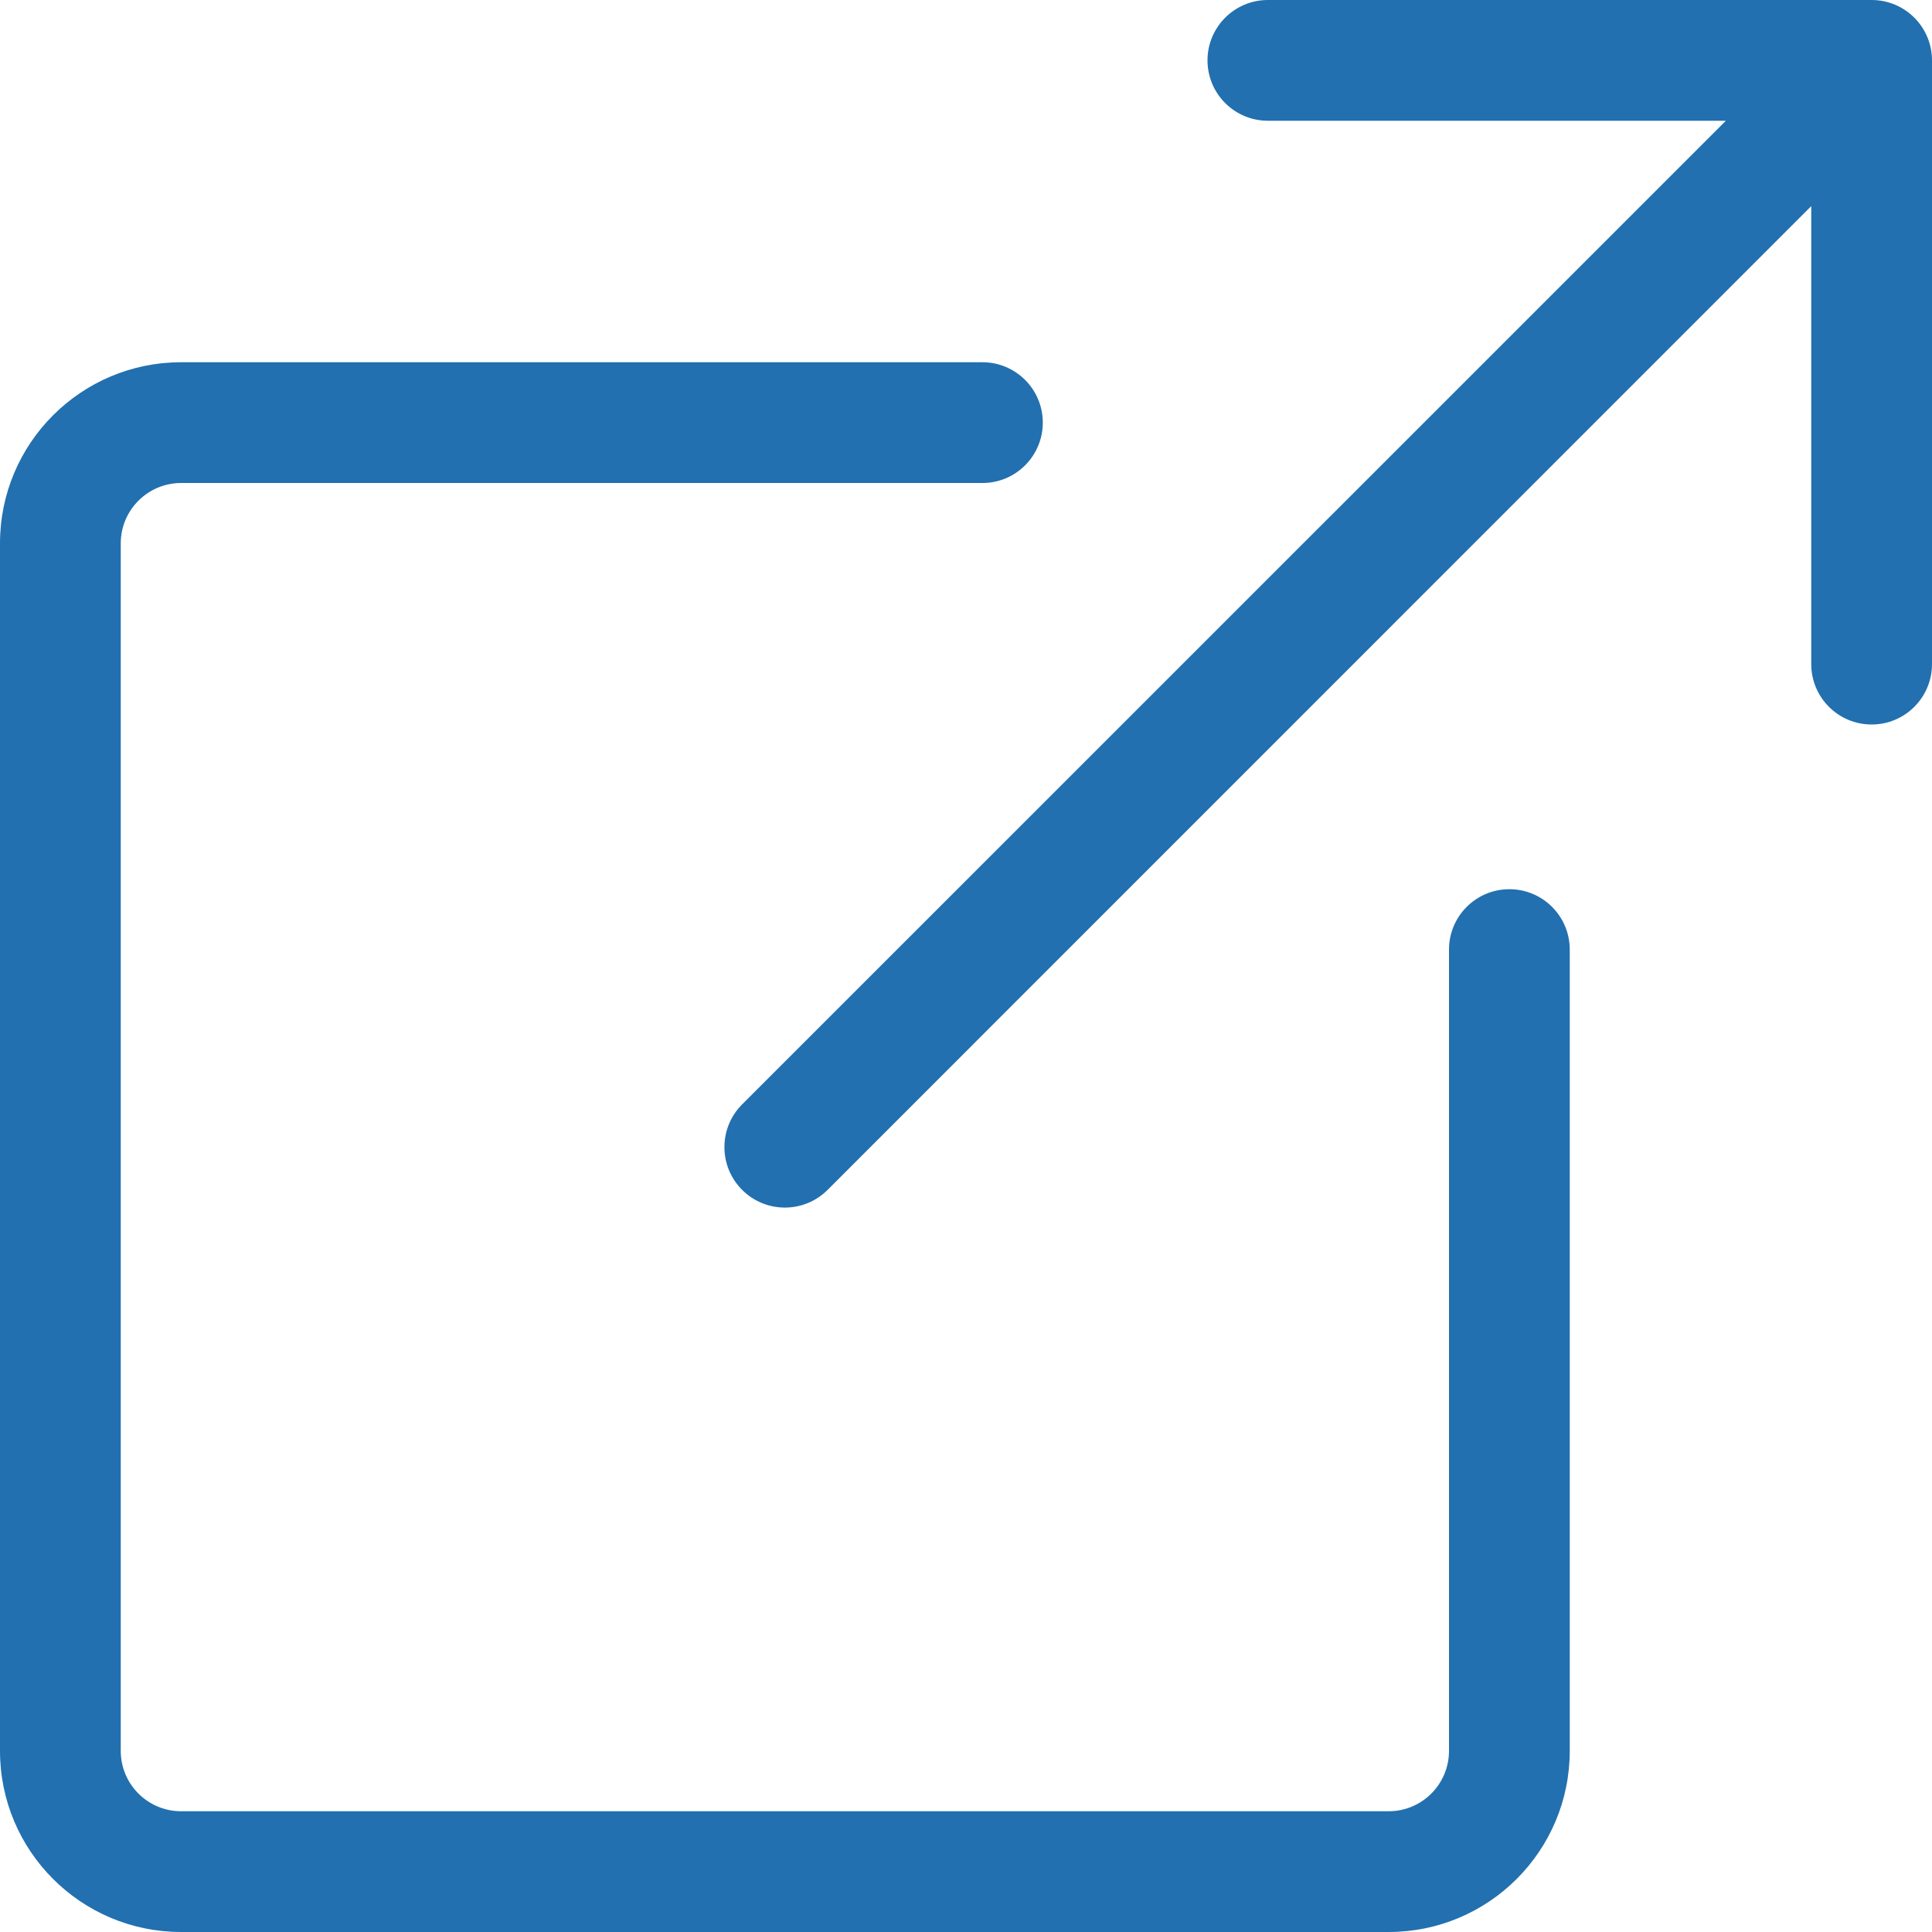
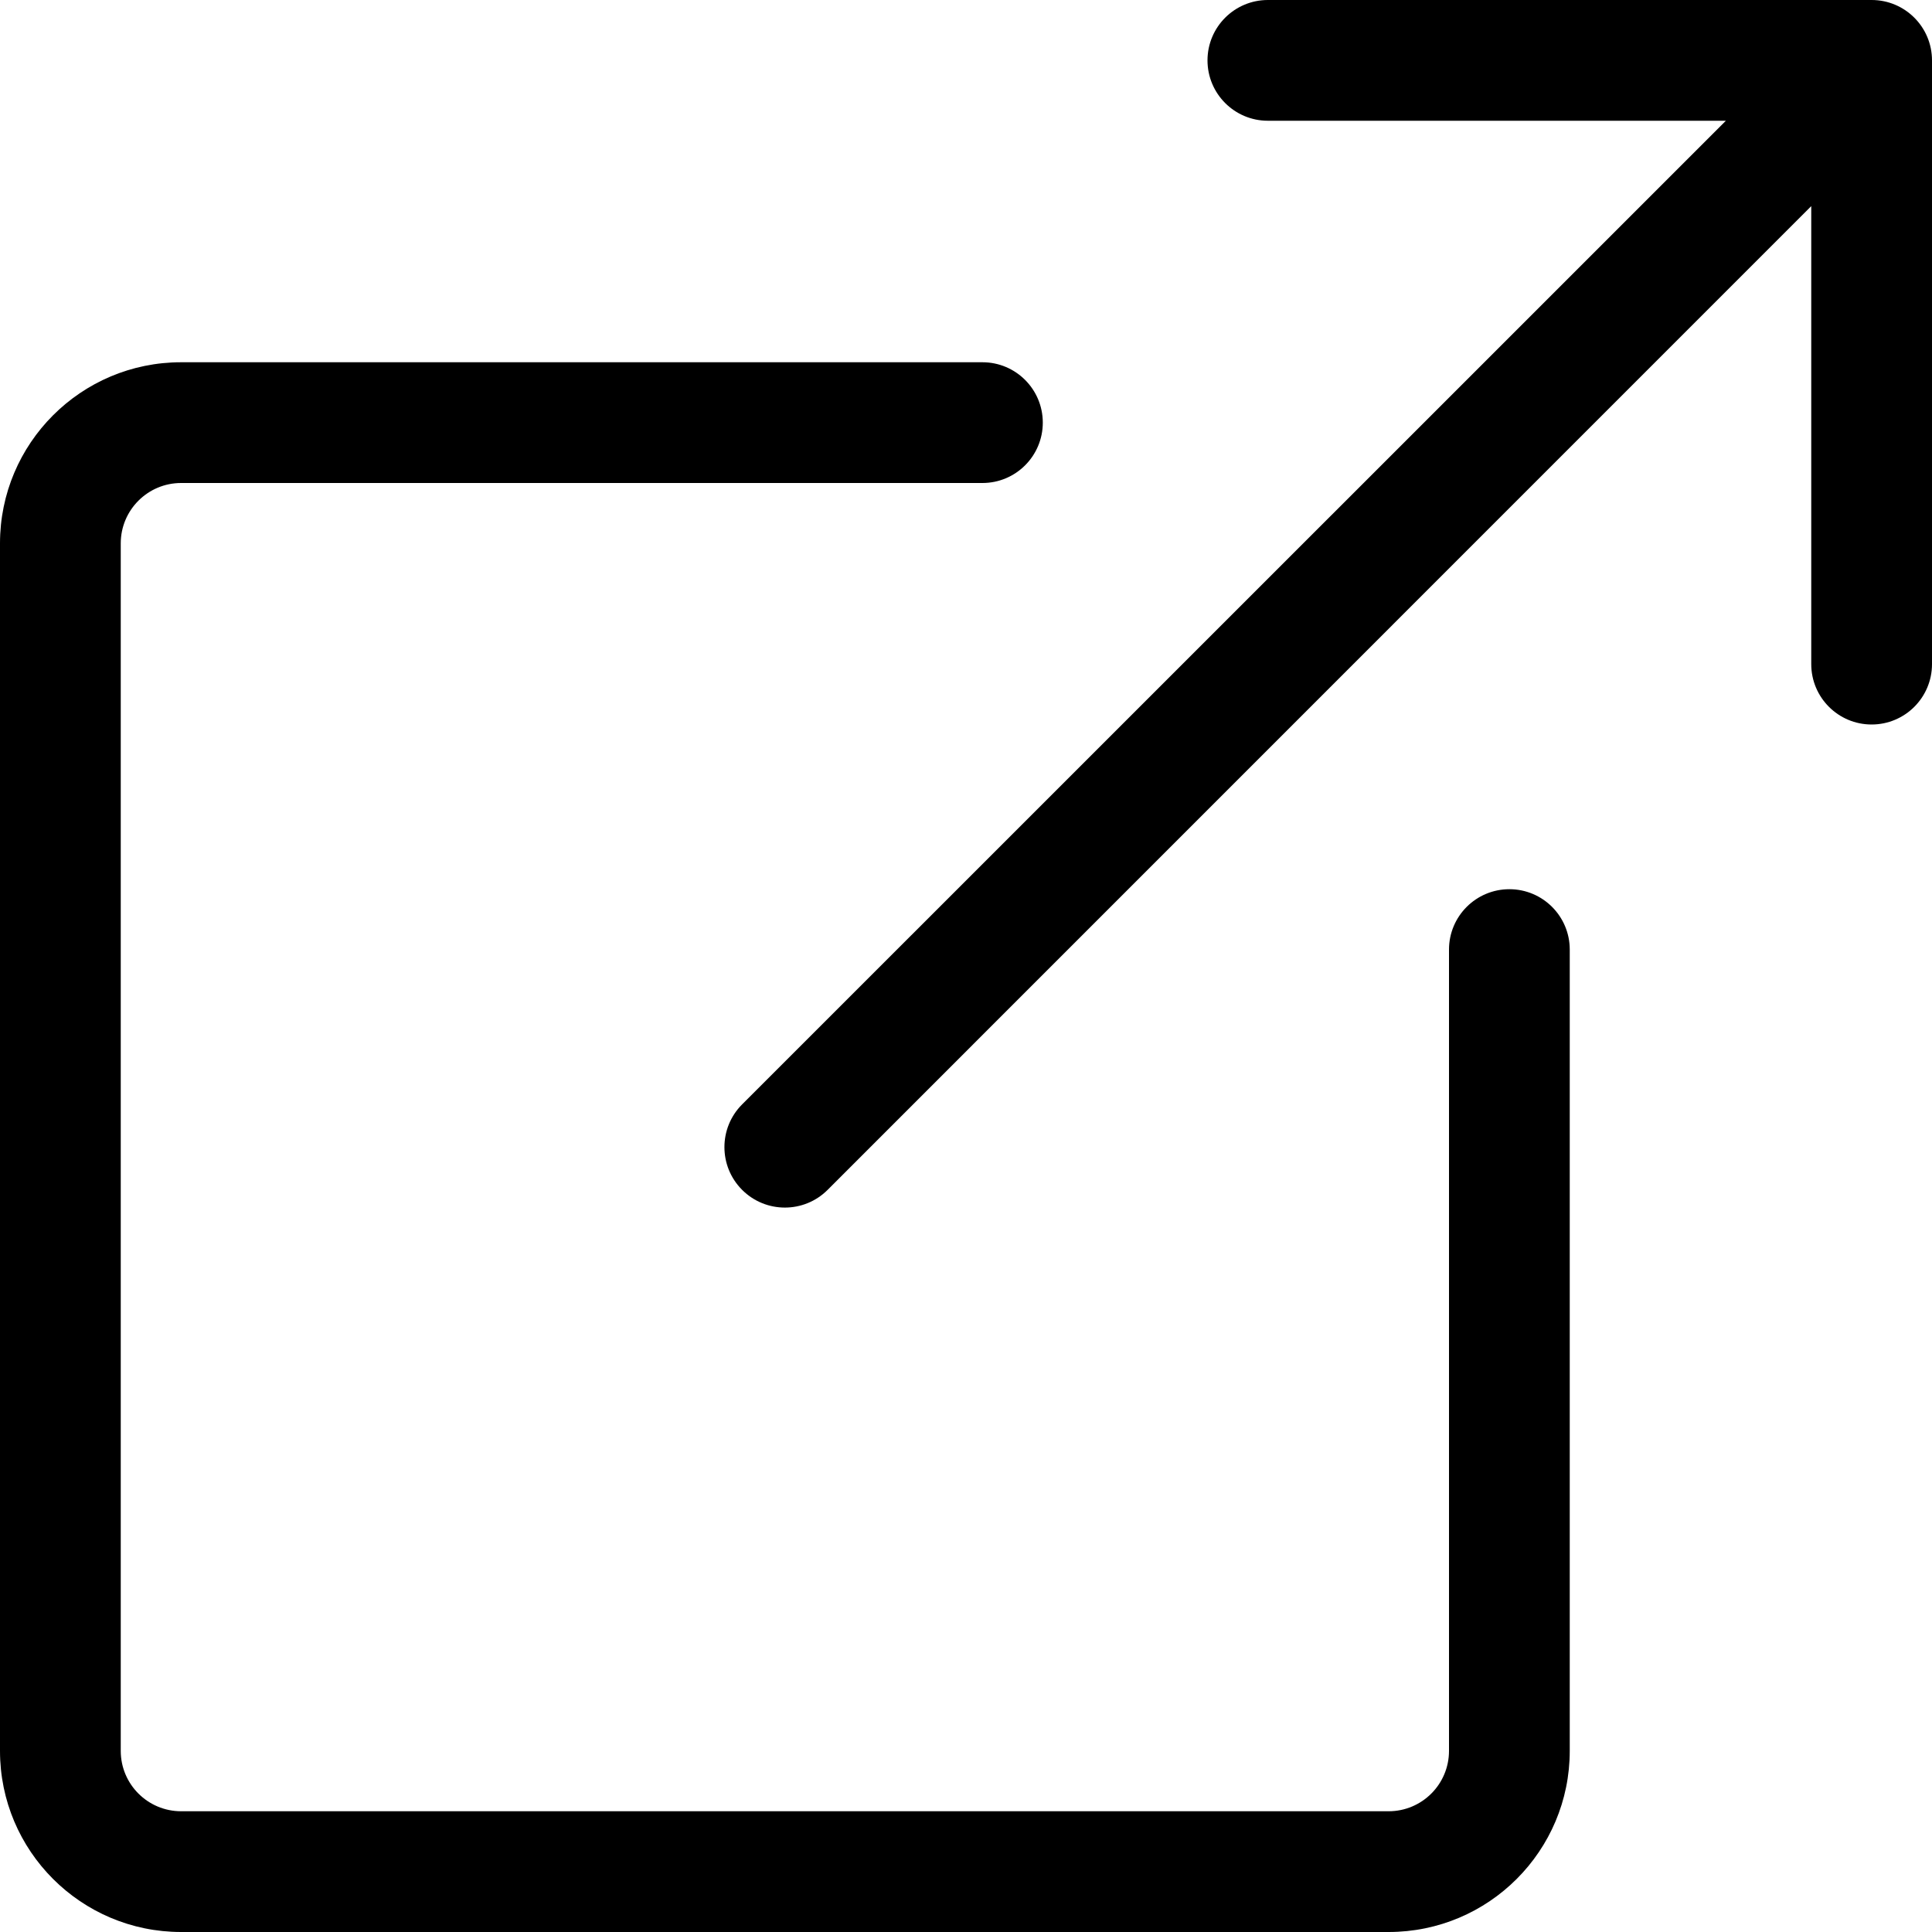
- <svg xmlns="http://www.w3.org/2000/svg" width="16" height="16" fill="#2270af" class="bi bi-box-arrow-up-right" viewBox="0 0 16 16">
+ <svg xmlns="http://www.w3.org/2000/svg" width="16" height="16" fill="black" class="bi bi-box-arrow-up-right" viewBox="0 0 16 16">
  <path fill-rule="evenodd" d="M8.636 3.5a.5.5 0 0 0-.5-.5H1.5A1.5 1.5 0 0 0 0 4.5v10A1.5 1.5 0 0 0 1.5 16h10a1.5 1.5 0 0 0 1.5-1.5V7.864a.5.5 0 0 0-1 0V14.5a.5.5 0 0 1-.5.5h-10a.5.5 0 0 1-.5-.5v-10a.5.5 0 0 1 .5-.5h6.636a.5.5 0 0 0 .5-.5z" />
  <path fill-rule="evenodd" d="M16 .5a.5.5 0 0 0-.5-.5h-5a.5.5 0 0 0 0 1h3.793L6.146 9.146a.5.5 0 1 0 .708.708L15 1.707V5.5a.5.5 0 0 0 1 0v-5z" />
</svg>
